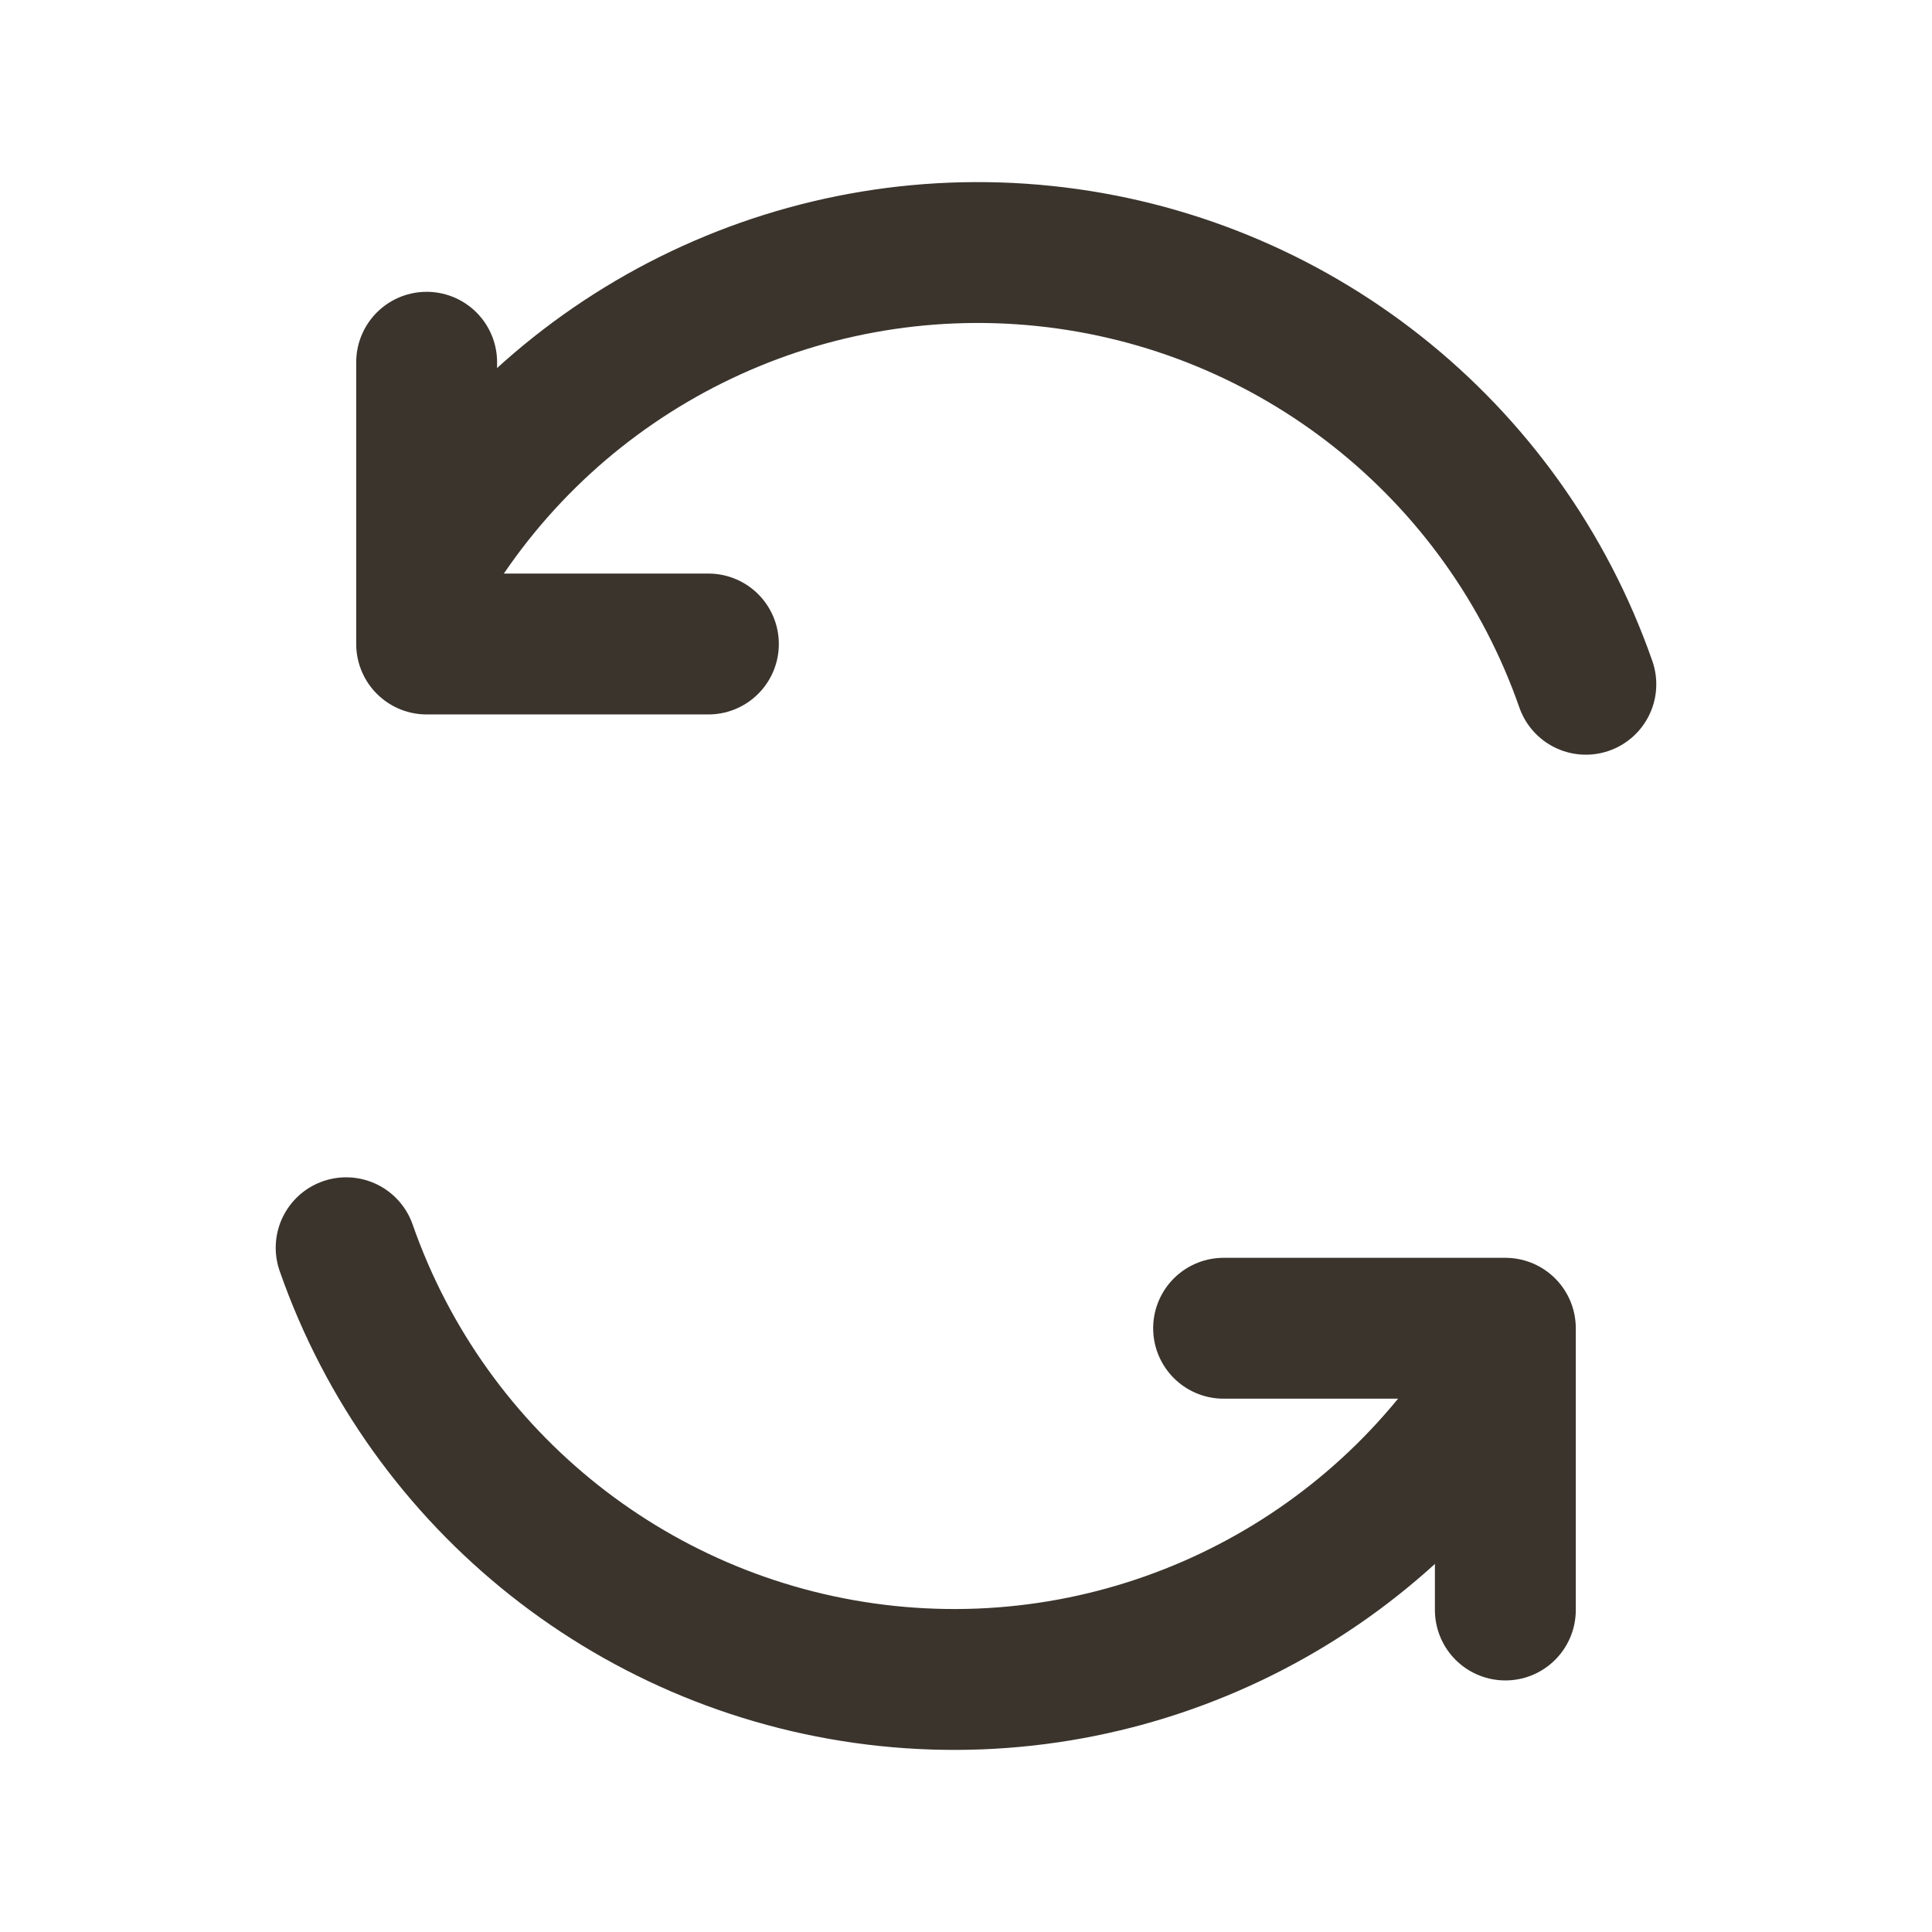
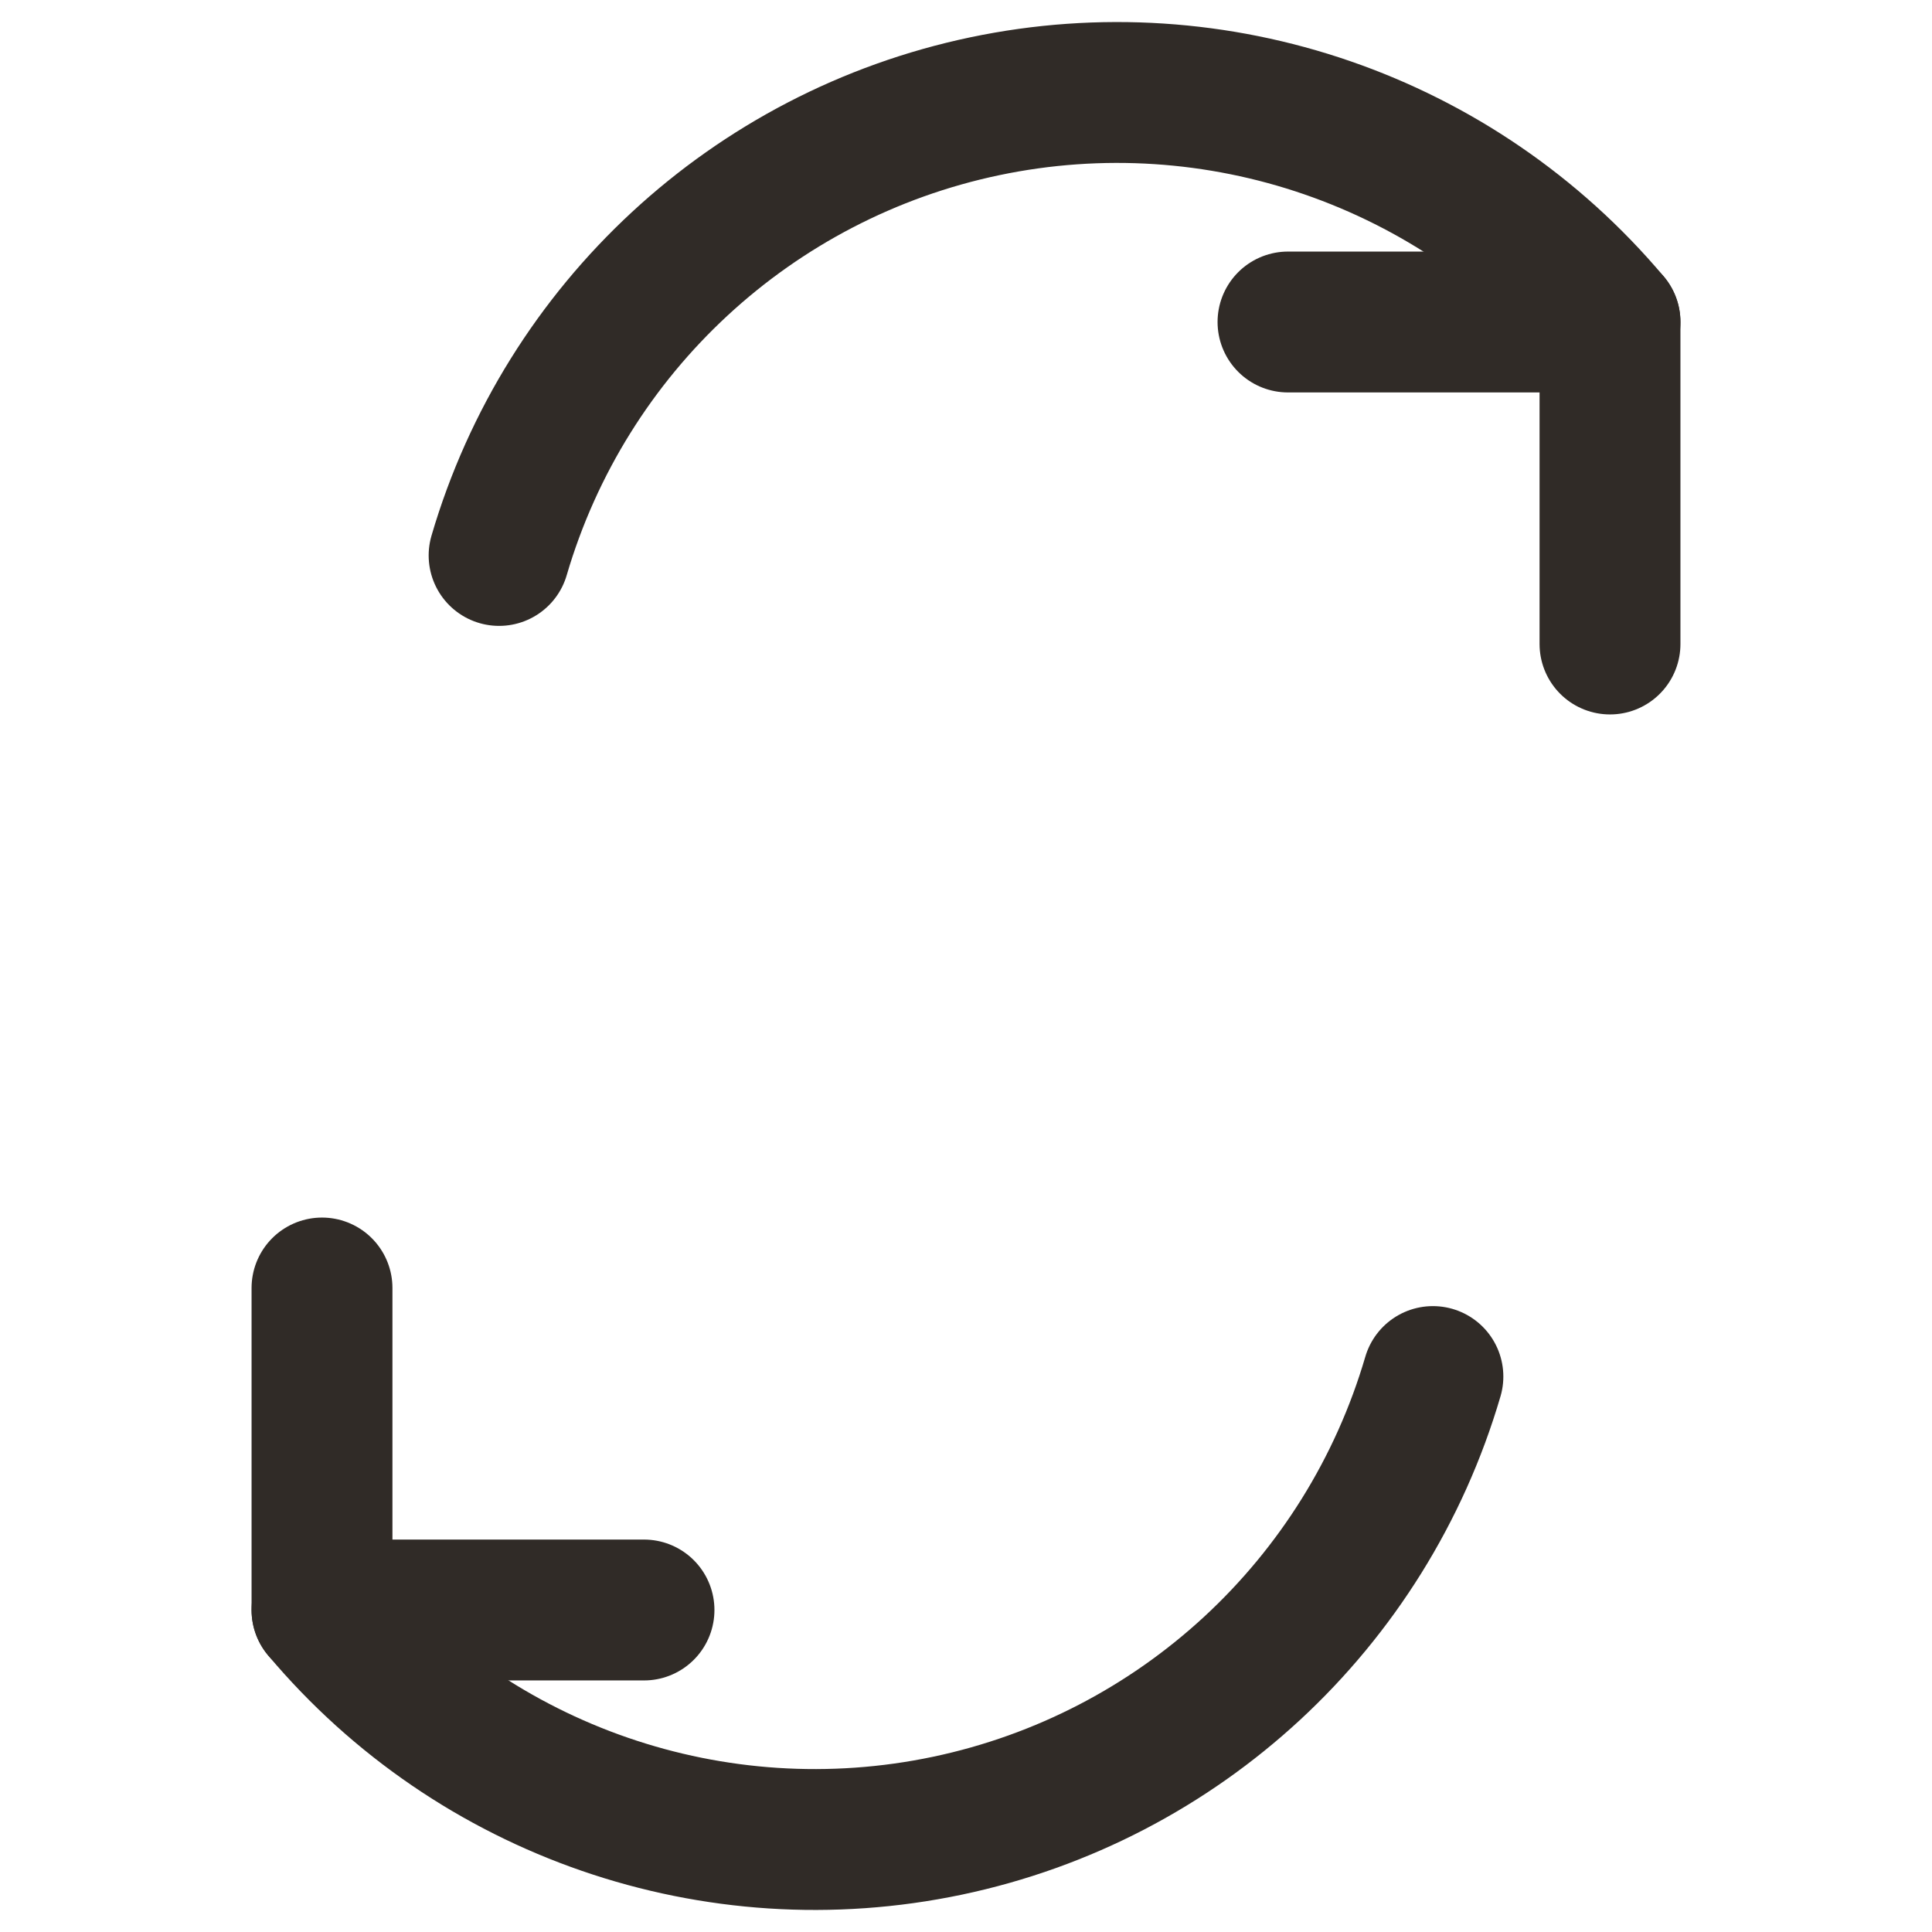
- <svg xmlns="http://www.w3.org/2000/svg" viewBox="0 0 24 24" width="24" height="24" role="img" aria-label="Updates" fill="none" stroke="#3A342D" stroke-width="1.75" stroke-linecap="round" stroke-linejoin="round">
-   <path d="M19.7 8.5A8 8 0 0 0 5.3 7" />
-   <path d="M5.3 4.5V8h3.5" />
-   <path d="M4.3 15.5A8 8 0 0 0 18.7 17" />
-   <path d="M18.7 20v-3.5h-3.5" />
+ <svg xmlns="http://www.w3.org/2000/svg" viewBox="0 0 24 24" width="24" height="24" role="img" aria-label="更新" fill="none" stroke="#302B27" stroke-width="1.75" stroke-linecap="round" stroke-linejoin="round">
+   <path d="M20 8V4h-4" />
+   <path d="M20 4a8 8 0 0 0-13.8 2.9" />
+   <path d="M4 16v4h4" />
+   <path d="M4 20a8 8 0 0 0 13.8-2.9" />
</svg>
